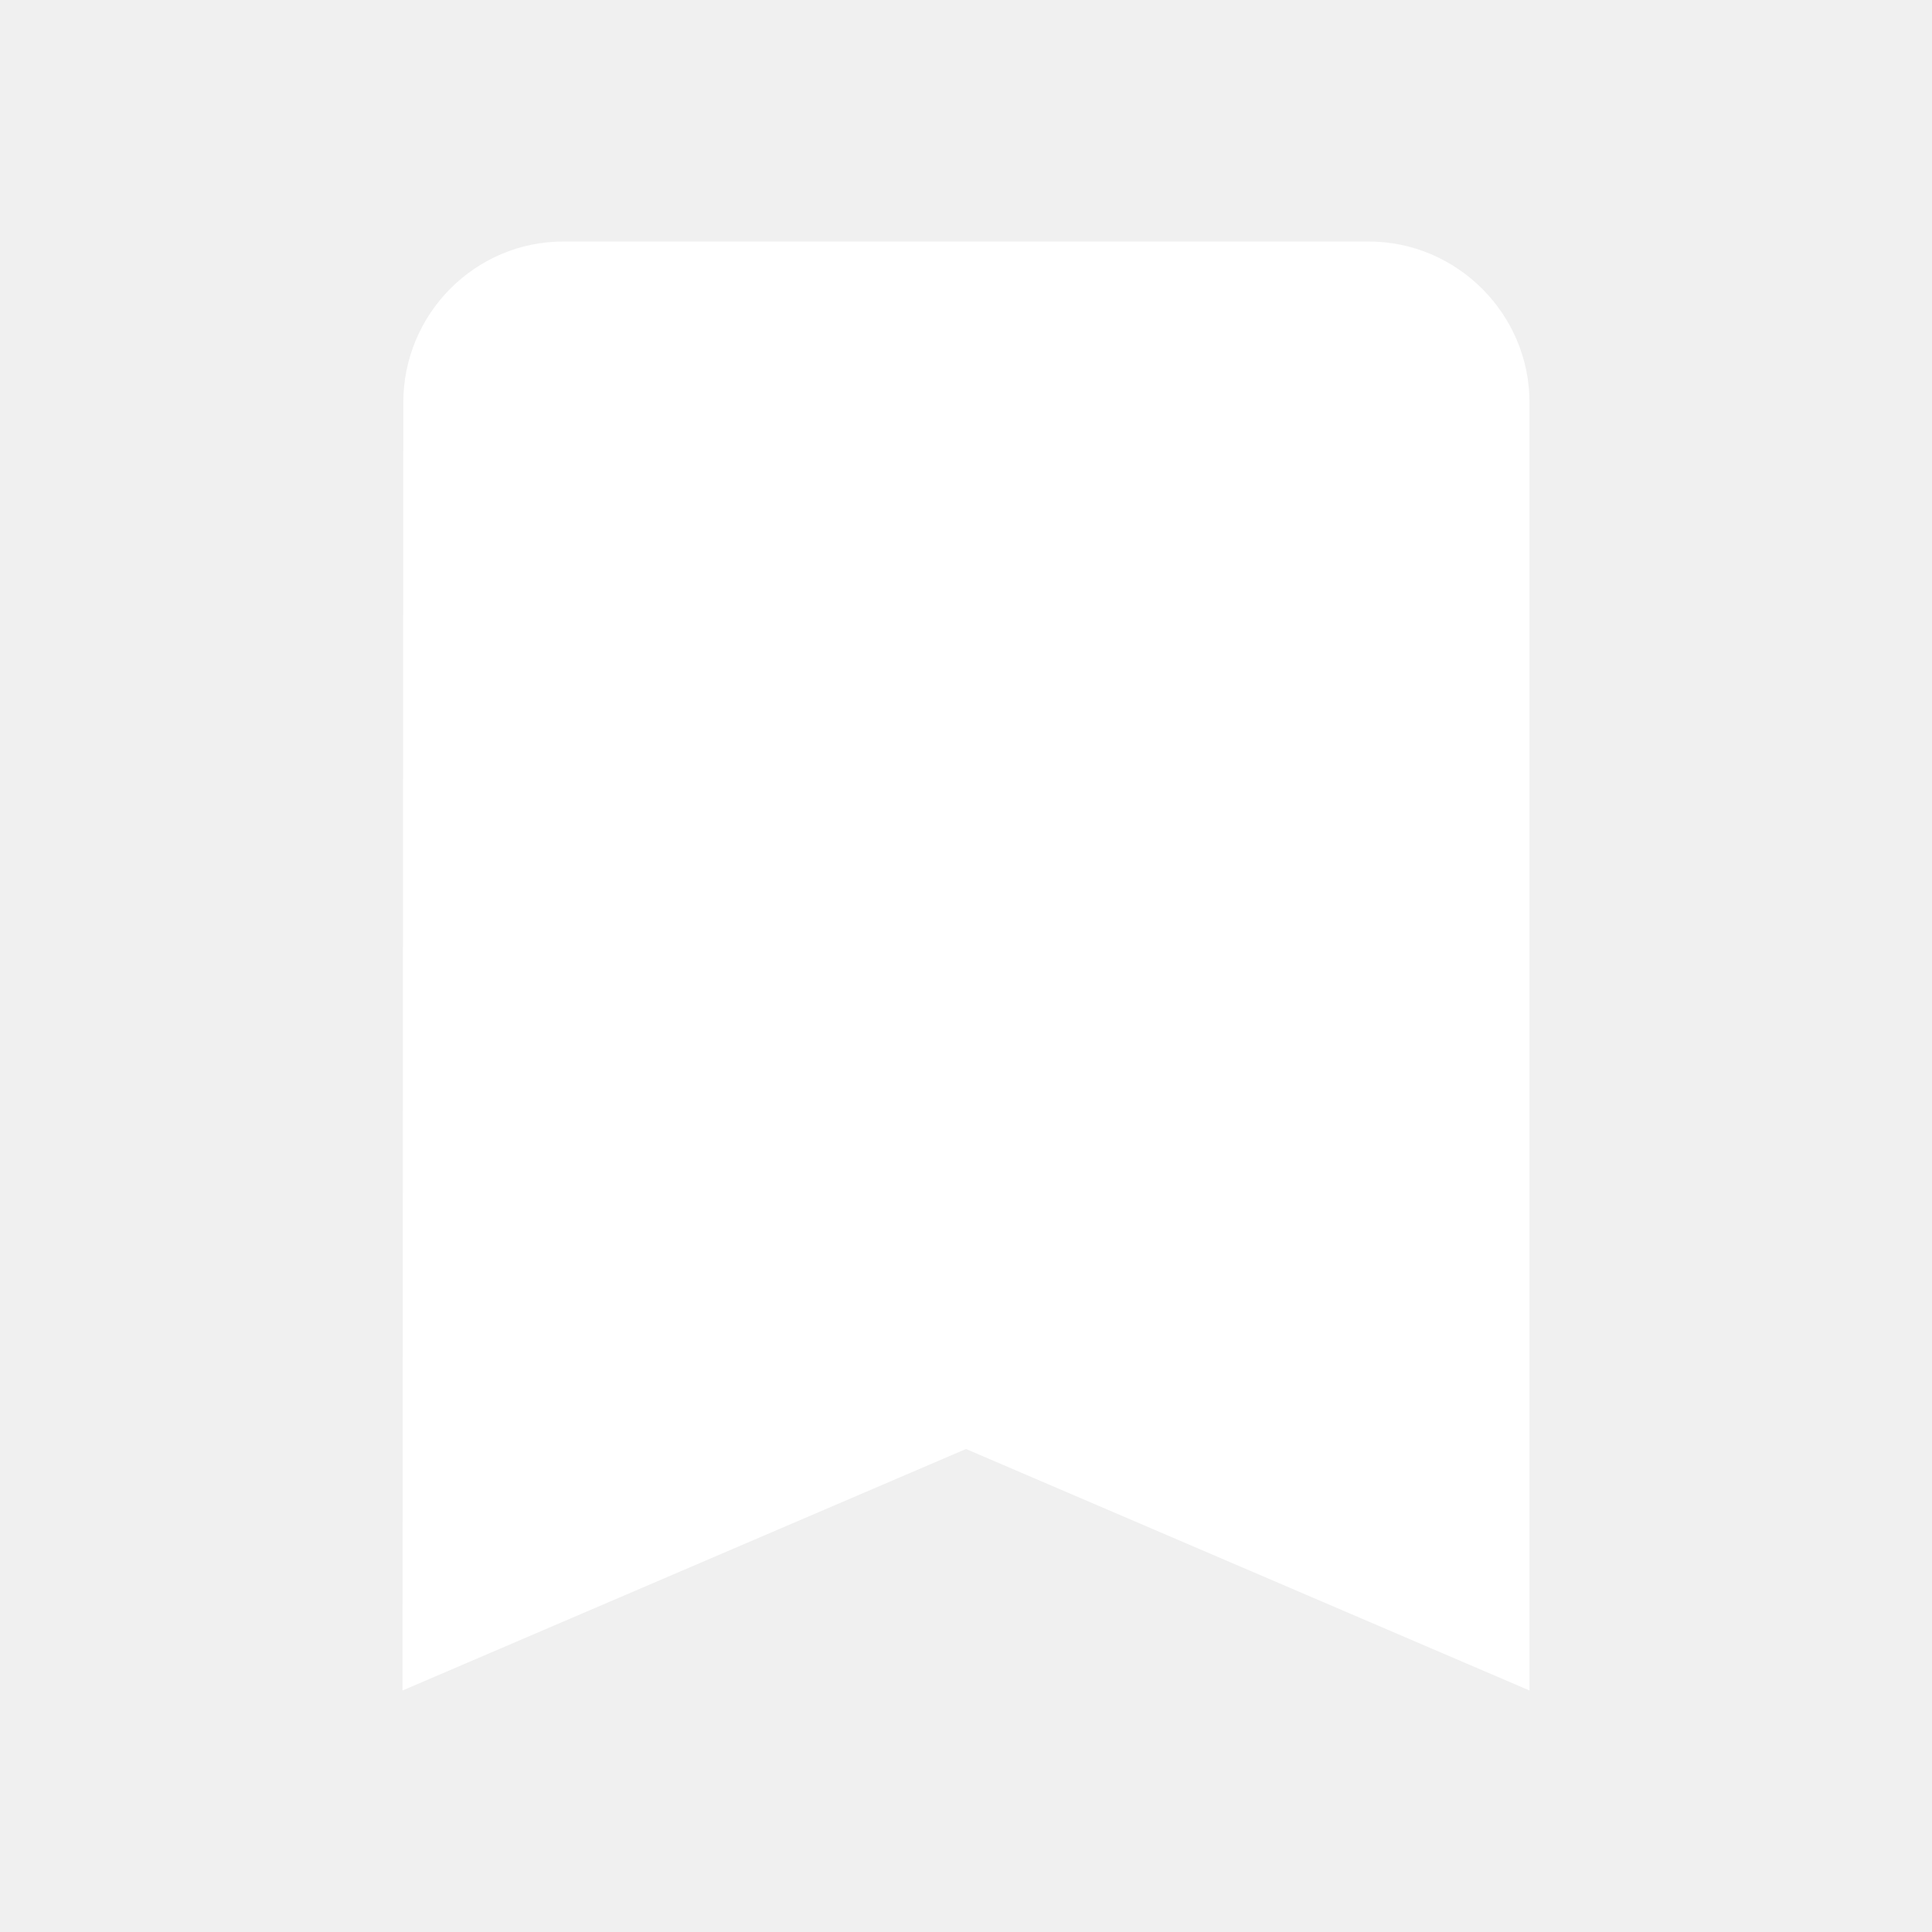
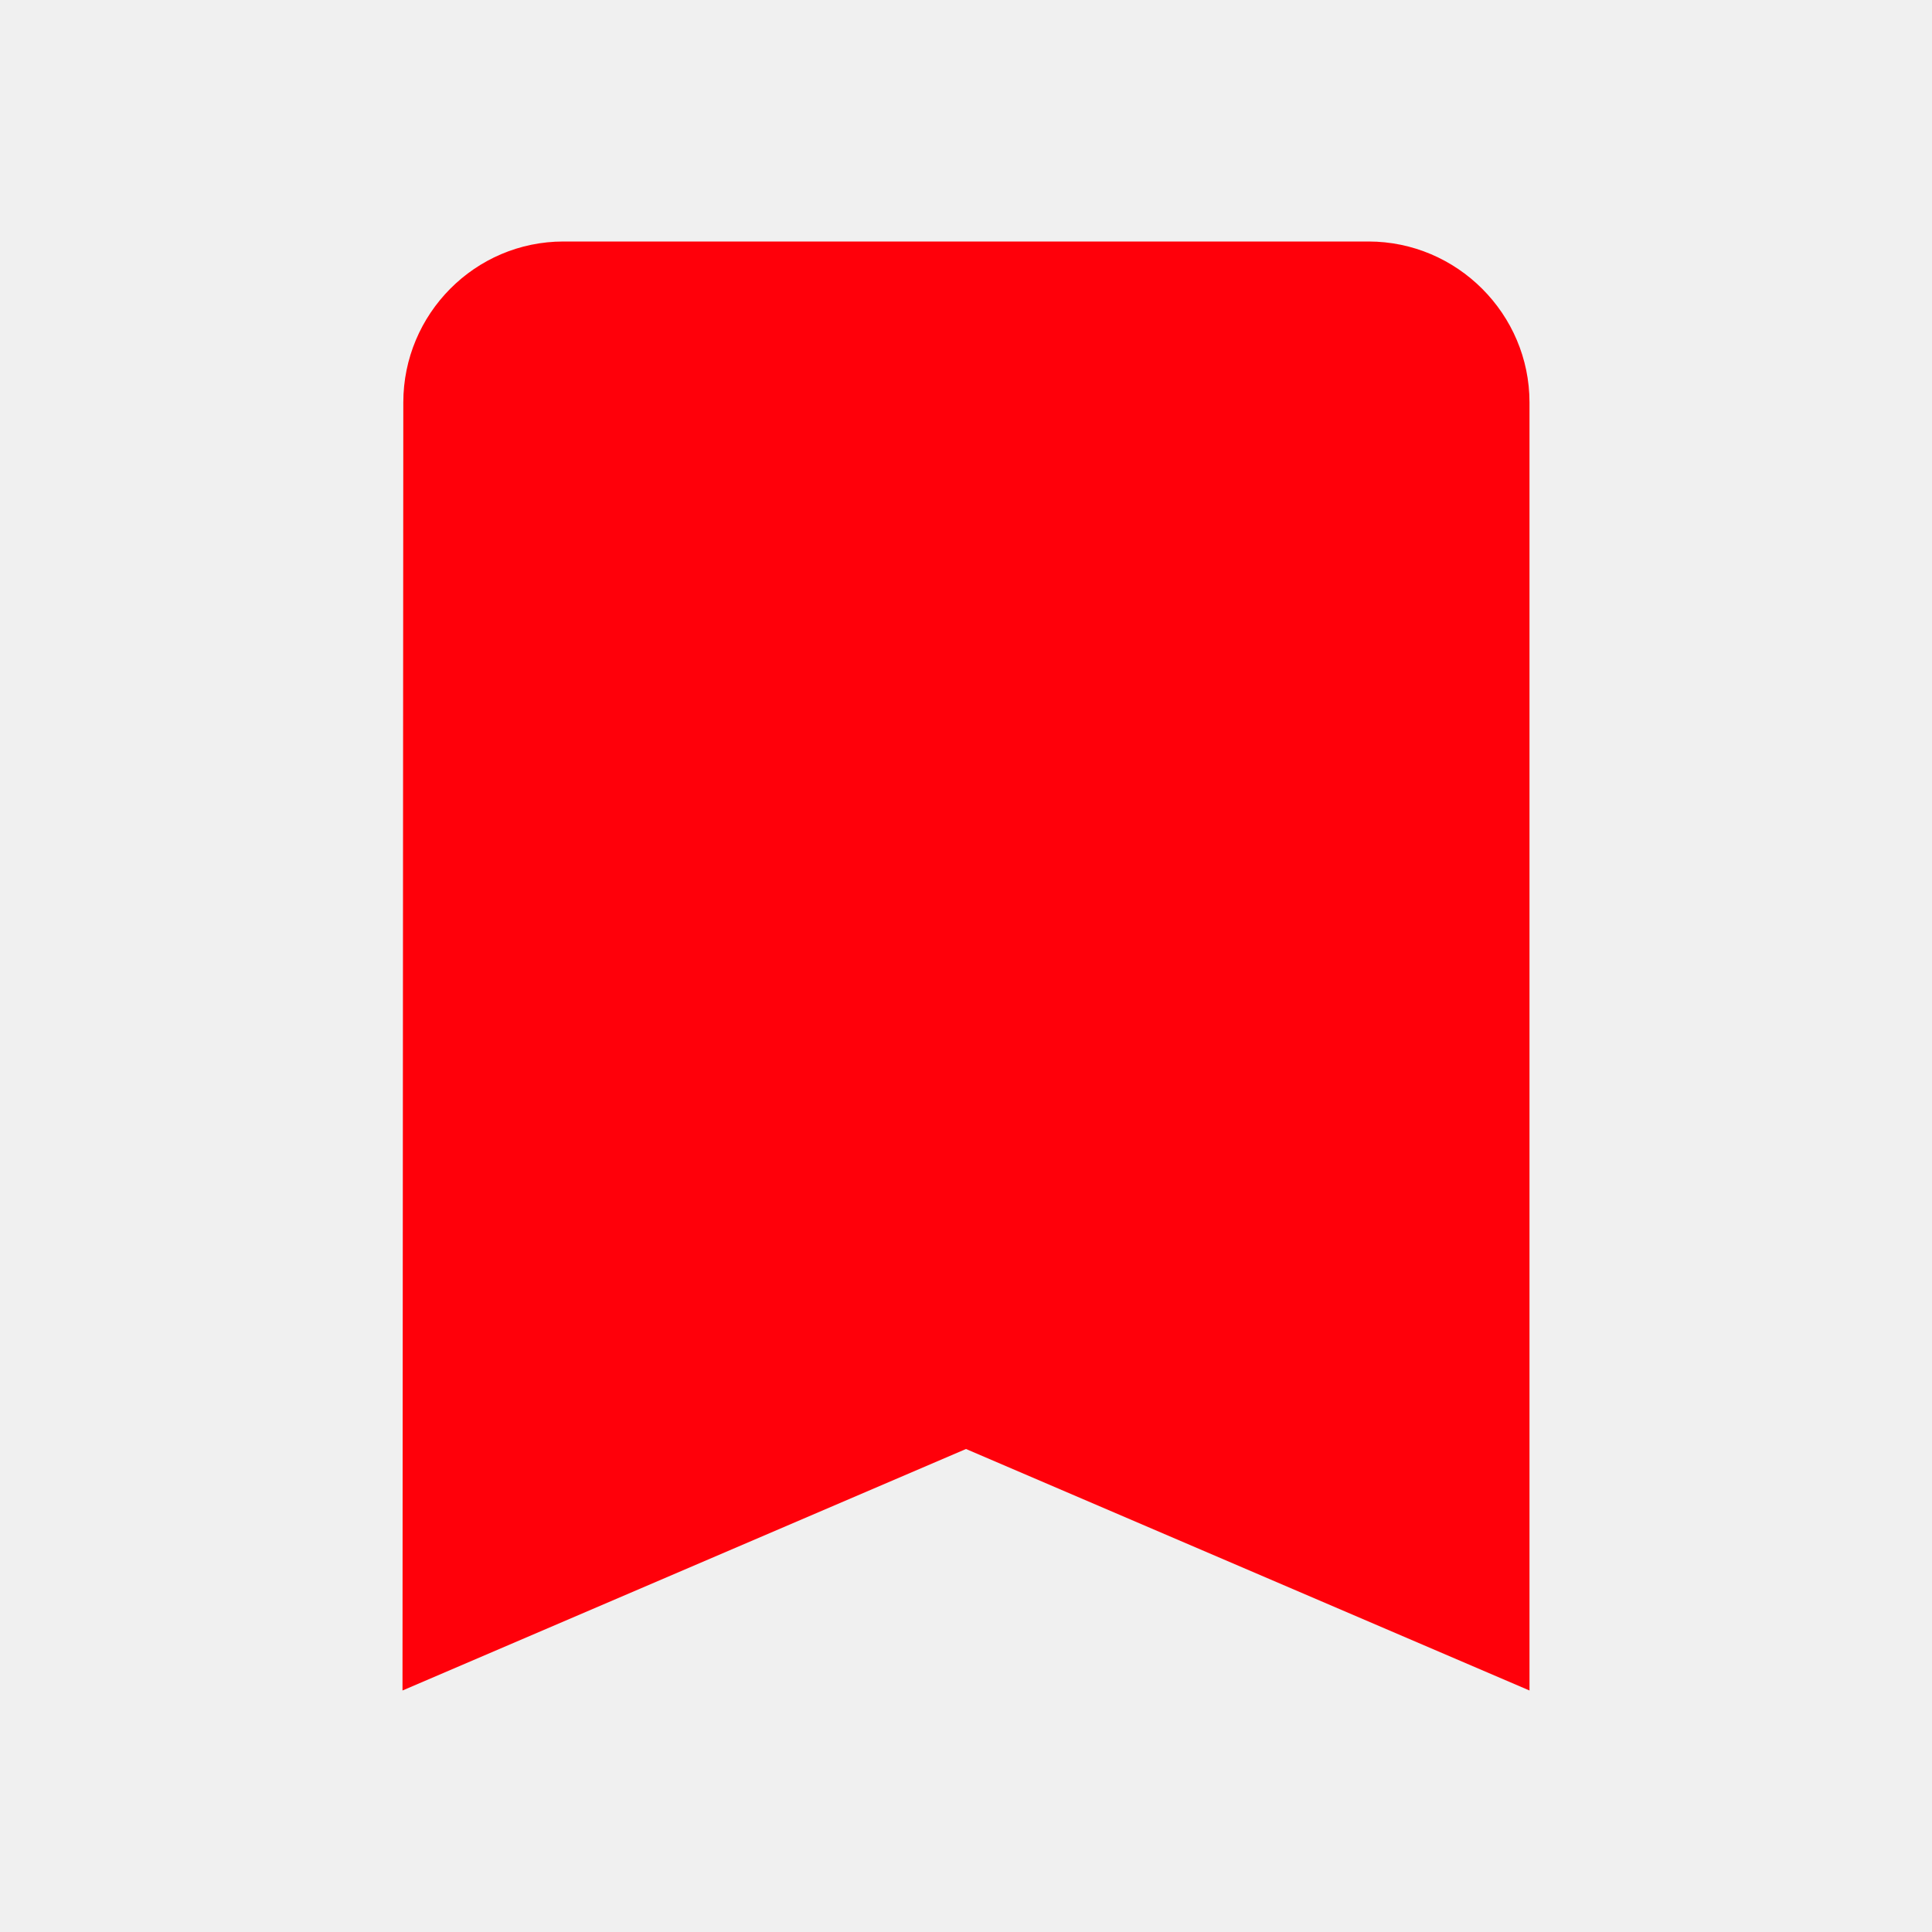
- <svg xmlns="http://www.w3.org/2000/svg" fill="#ffffff" height="24" viewBox="0 0 24 24" width="24">
+ <svg xmlns="http://www.w3.org/2000/svg" fill="#ff000a" height="24" viewBox="0 0 24 24" width="24">
  <path d="M17 3H7c-1.1 0-1.99.9-1.99 2L5 21l7-3 7 3V5c0-1.1-.9-2-2-2z" />
  <path d="M0 0h24v24H0z" fill="none" />
</svg>
